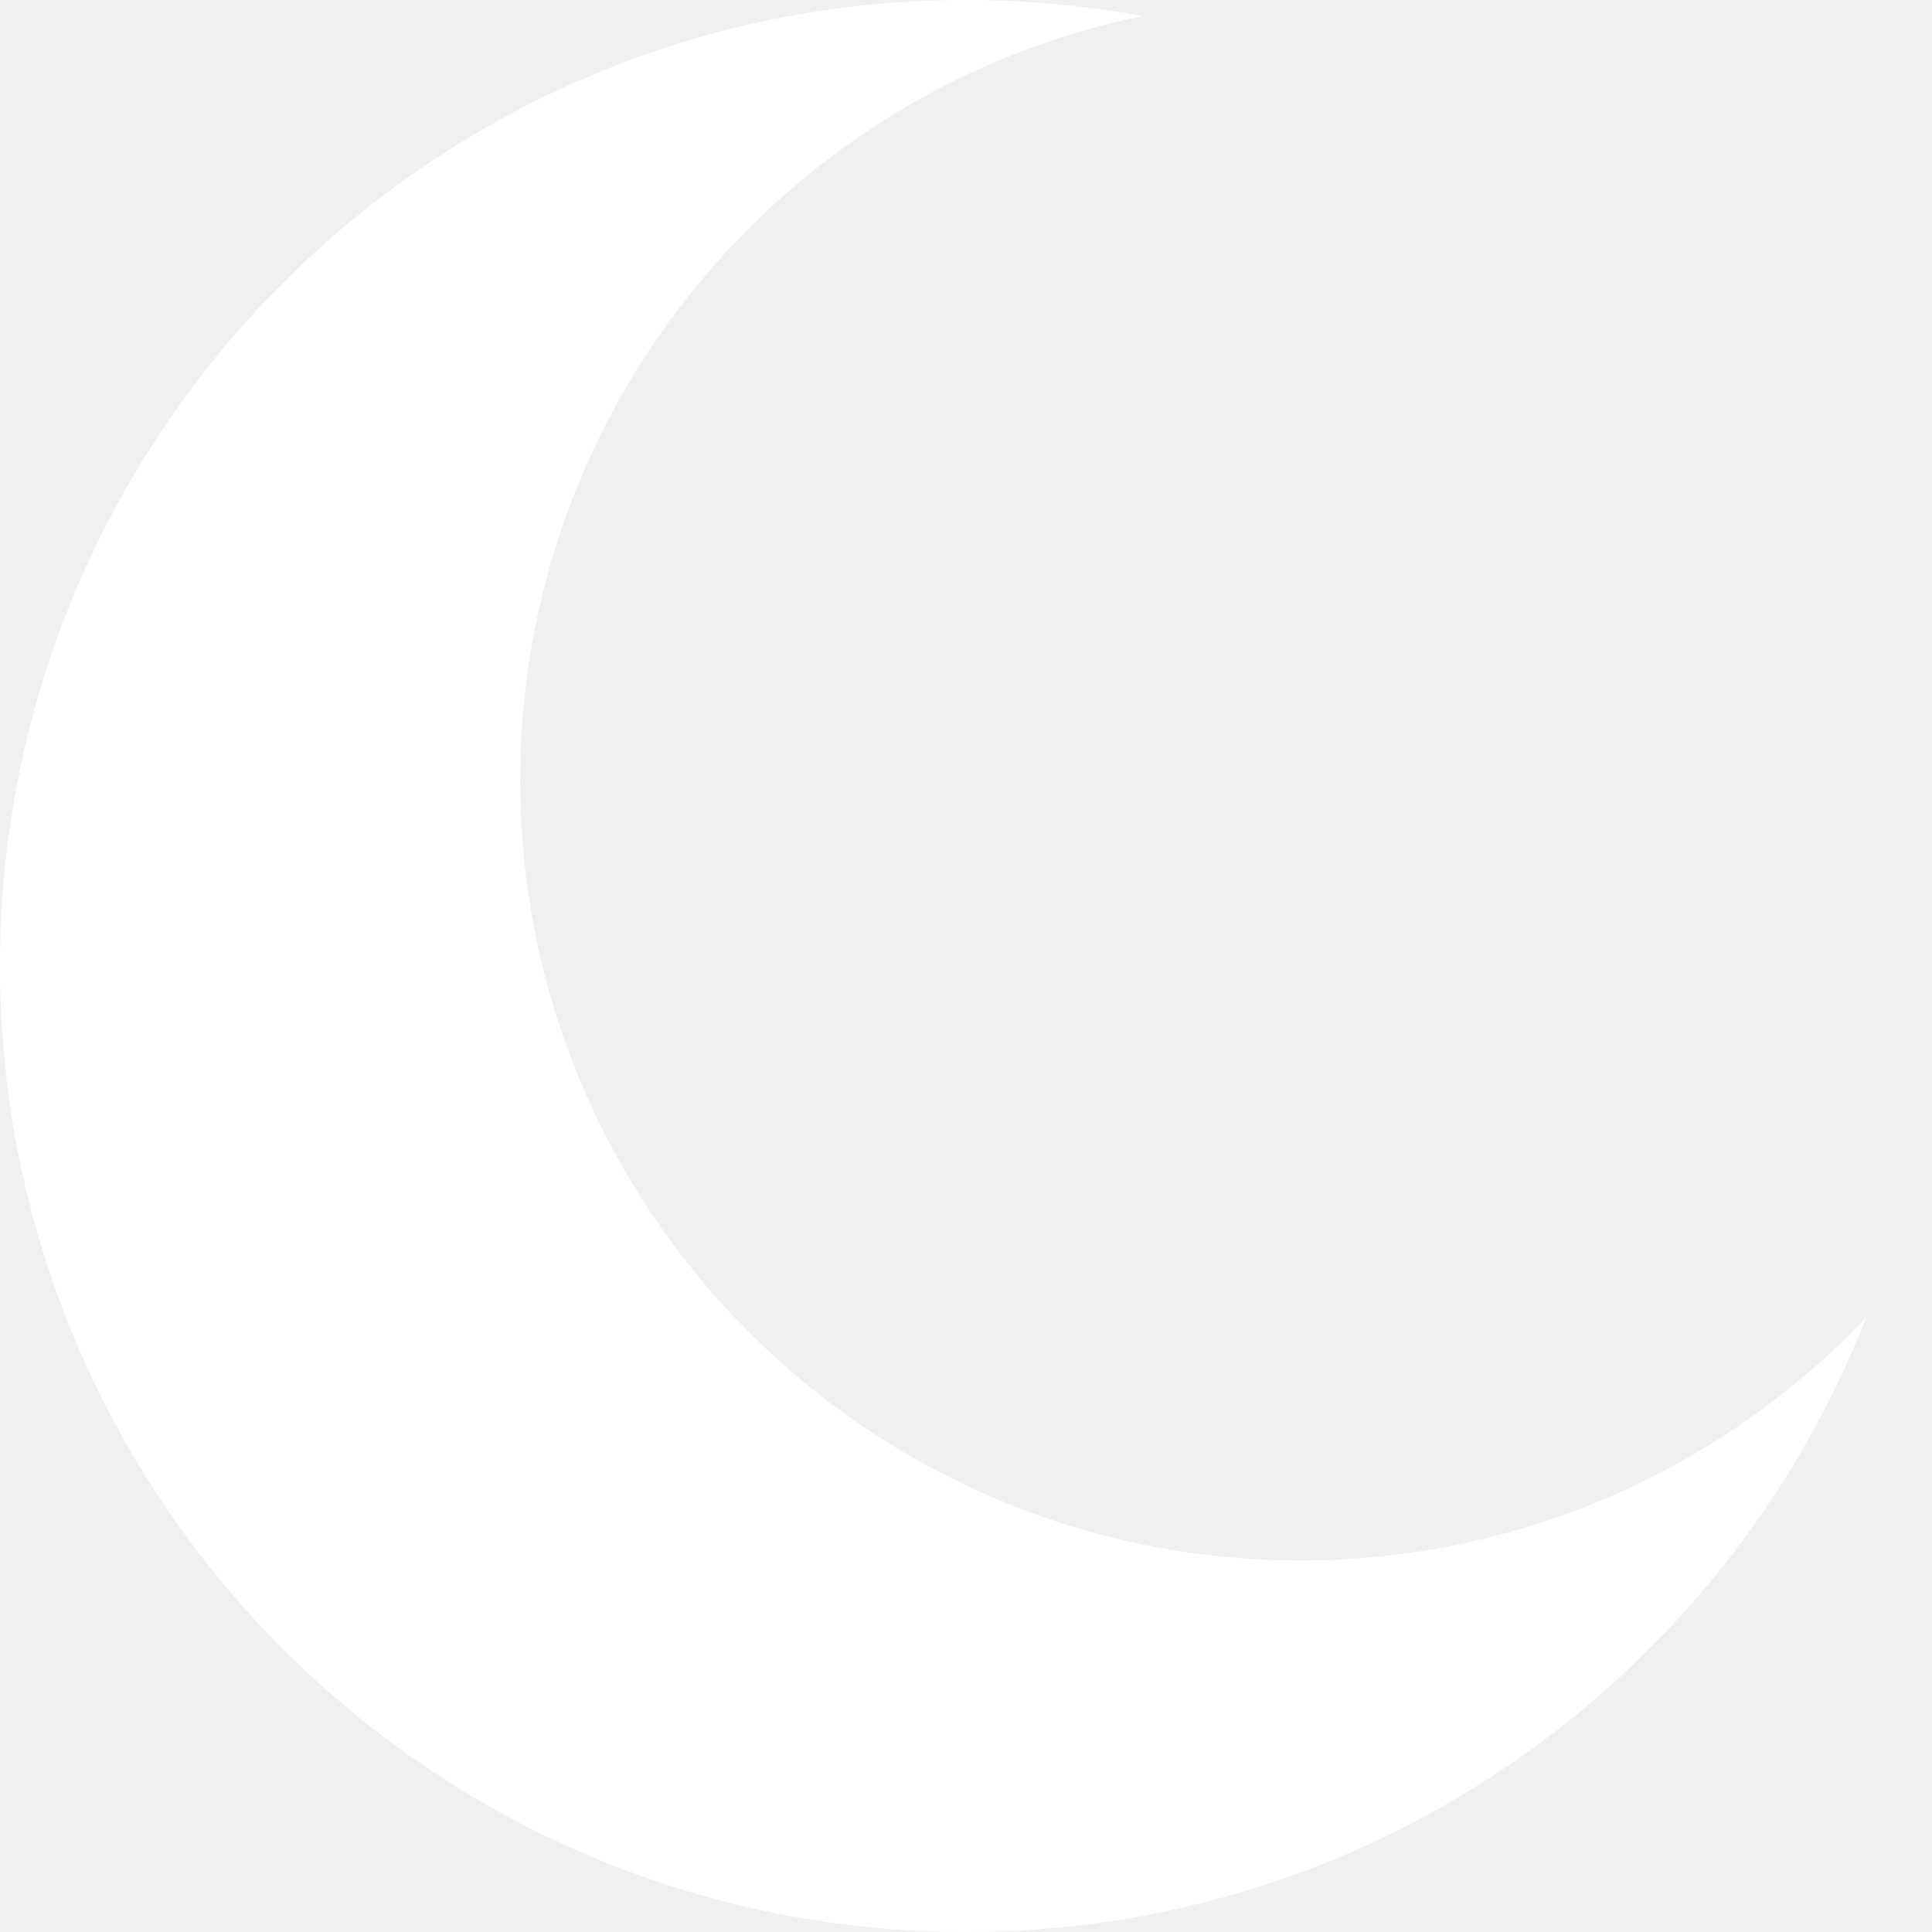
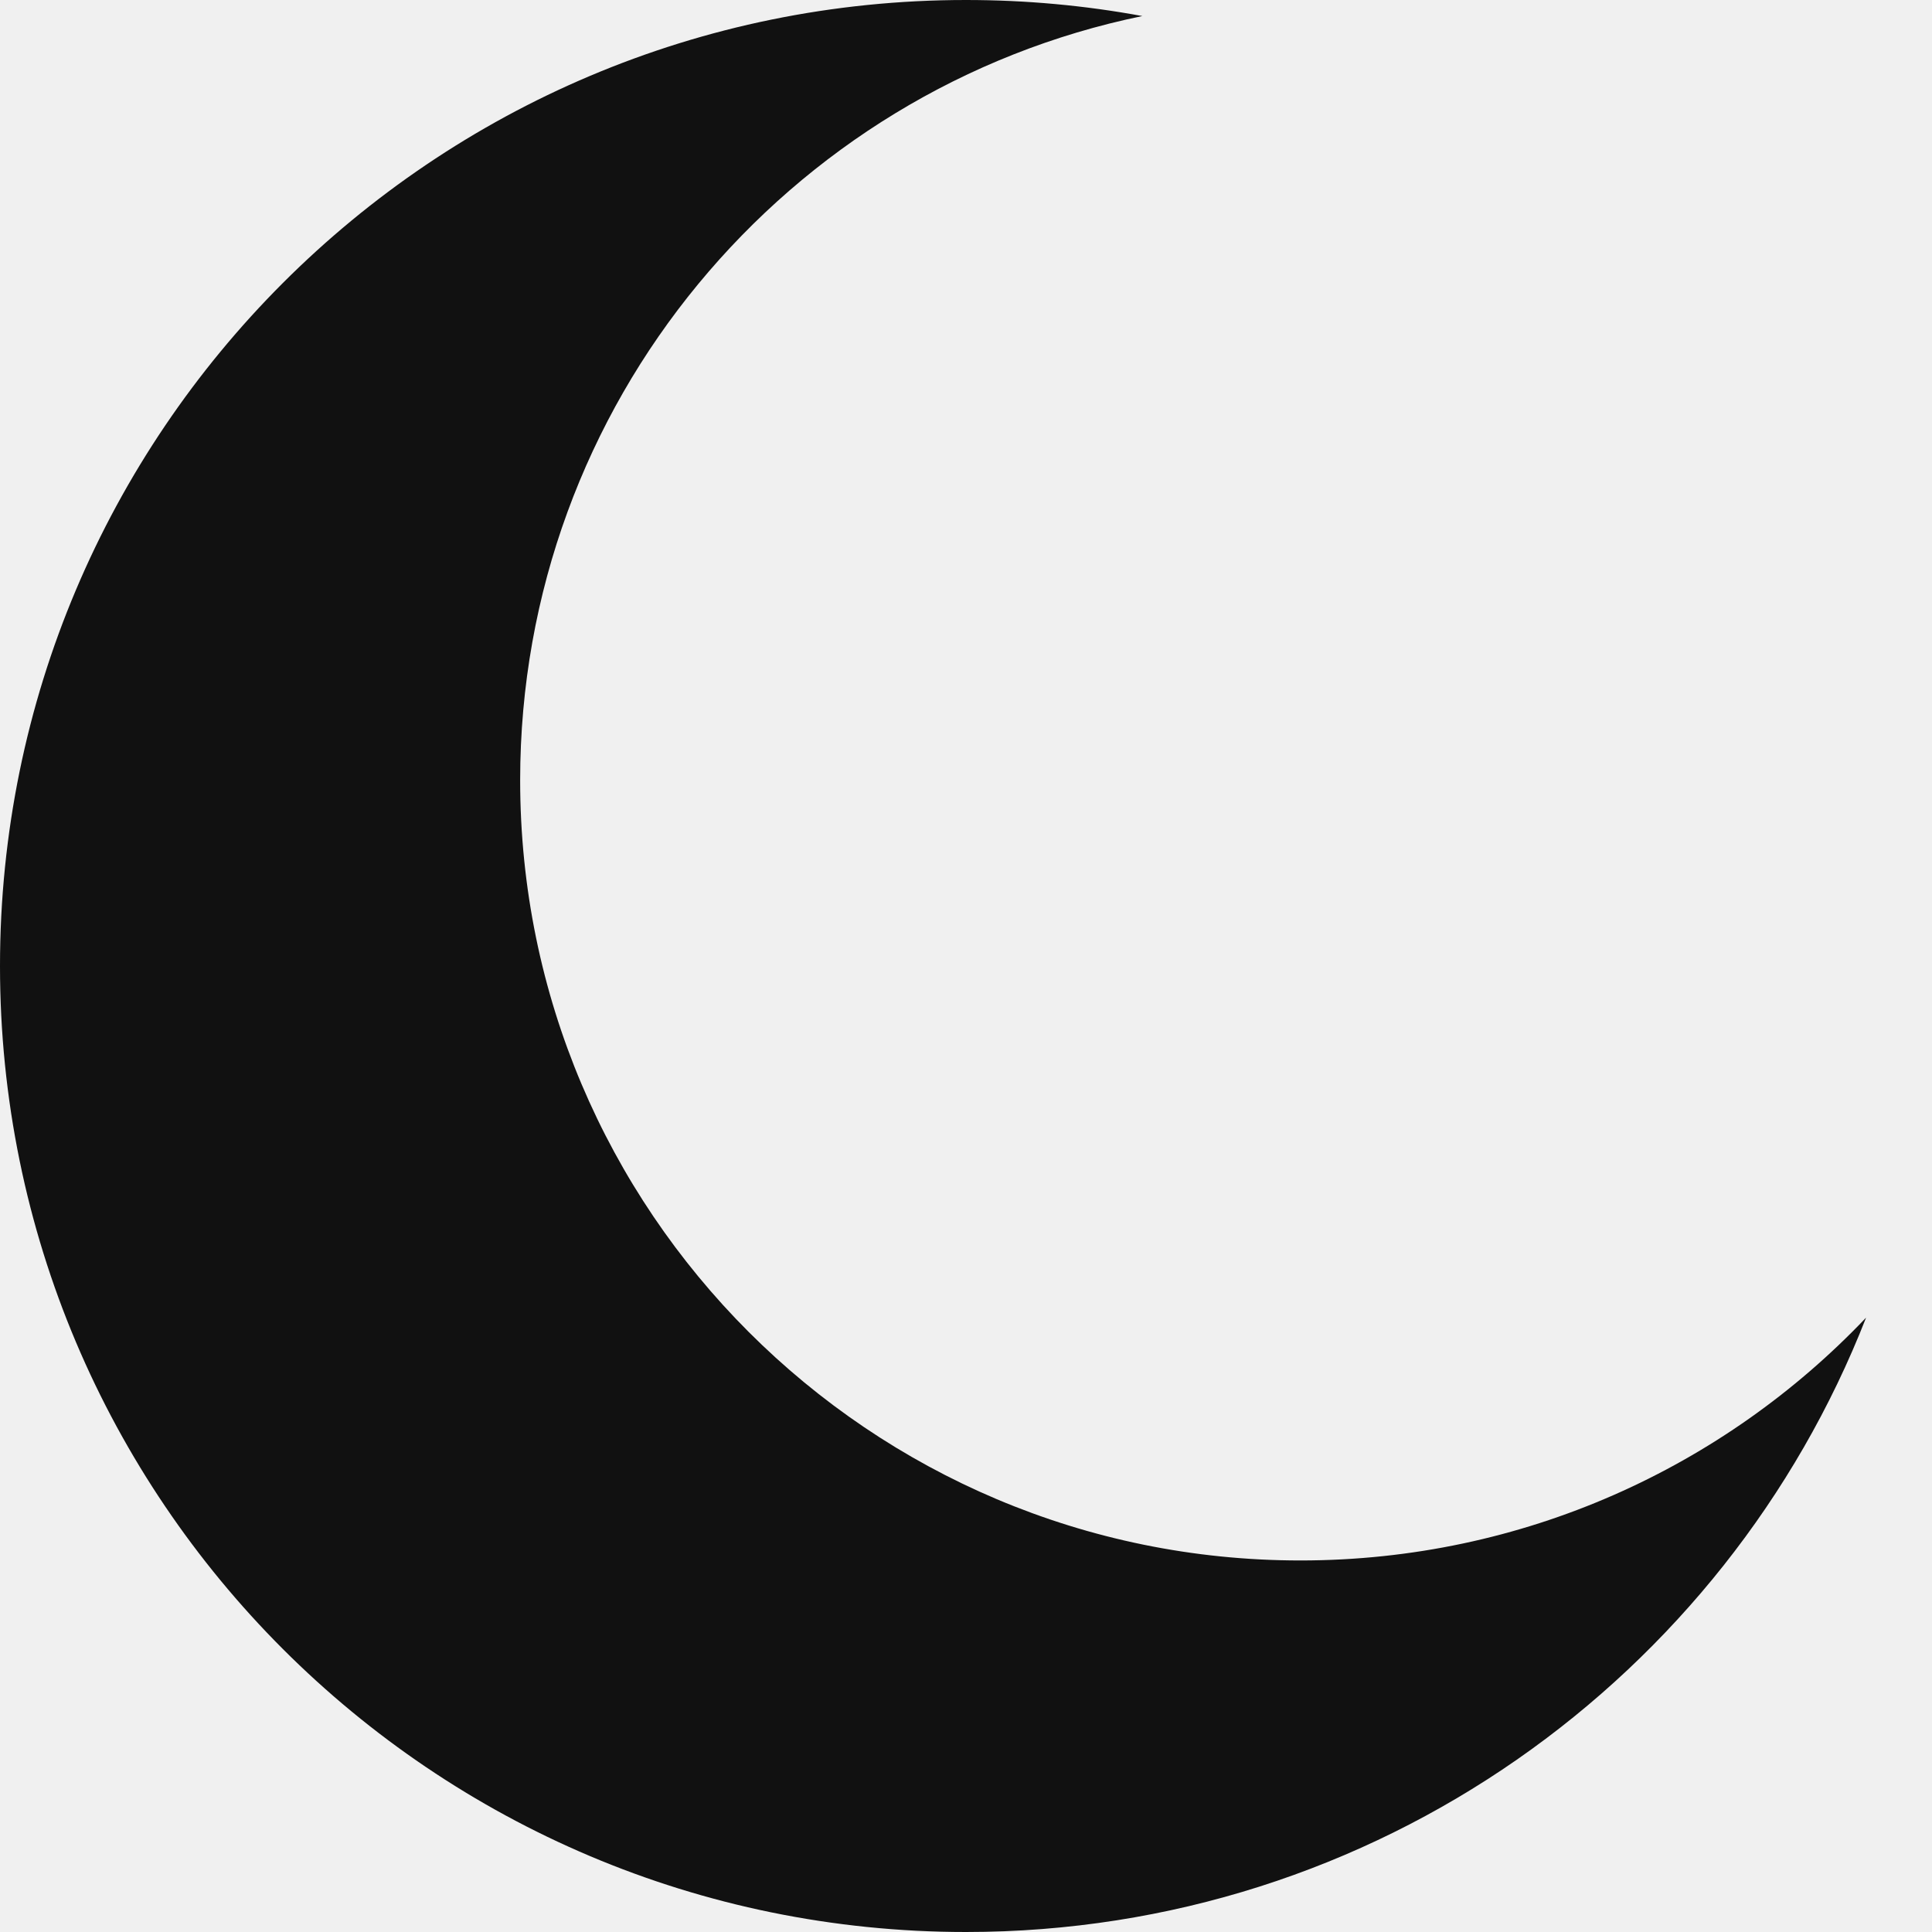
<svg xmlns="http://www.w3.org/2000/svg" width="26" height="26">
-   <path fill="#FFF" fill-rule="evenodd" d="M13 0c.81 0 1.603.074 2.373.216C10.593 1.199 7 5.43 7 10.5 7 16.299 11.701 21 17.5 21c2.996 0 5.7-1.255 7.613-3.268C23.22 22.572 18.51 26 13 26 5.82 26 0 20.18 0 13S5.82 0 13 0z" />
+   <path fill="#111" fill-rule="evenodd" d="M13 0c.81 0 1.603.074 2.373.216C10.593 1.199 7 5.43 7 10.5 7 16.299 11.701 21 17.5 21c2.996 0 5.7-1.255 7.613-3.268C23.22 22.572 18.51 26 13 26 5.82 26 0 20.18 0 13S5.82 0 13 0z" />
</svg>
